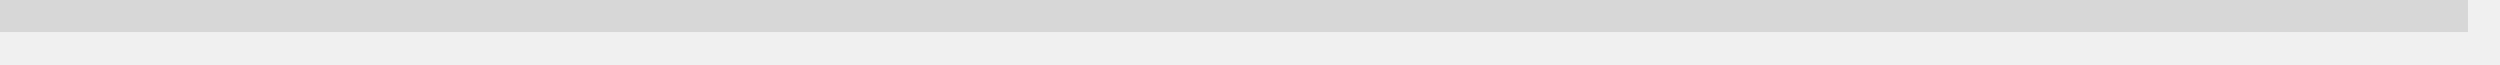
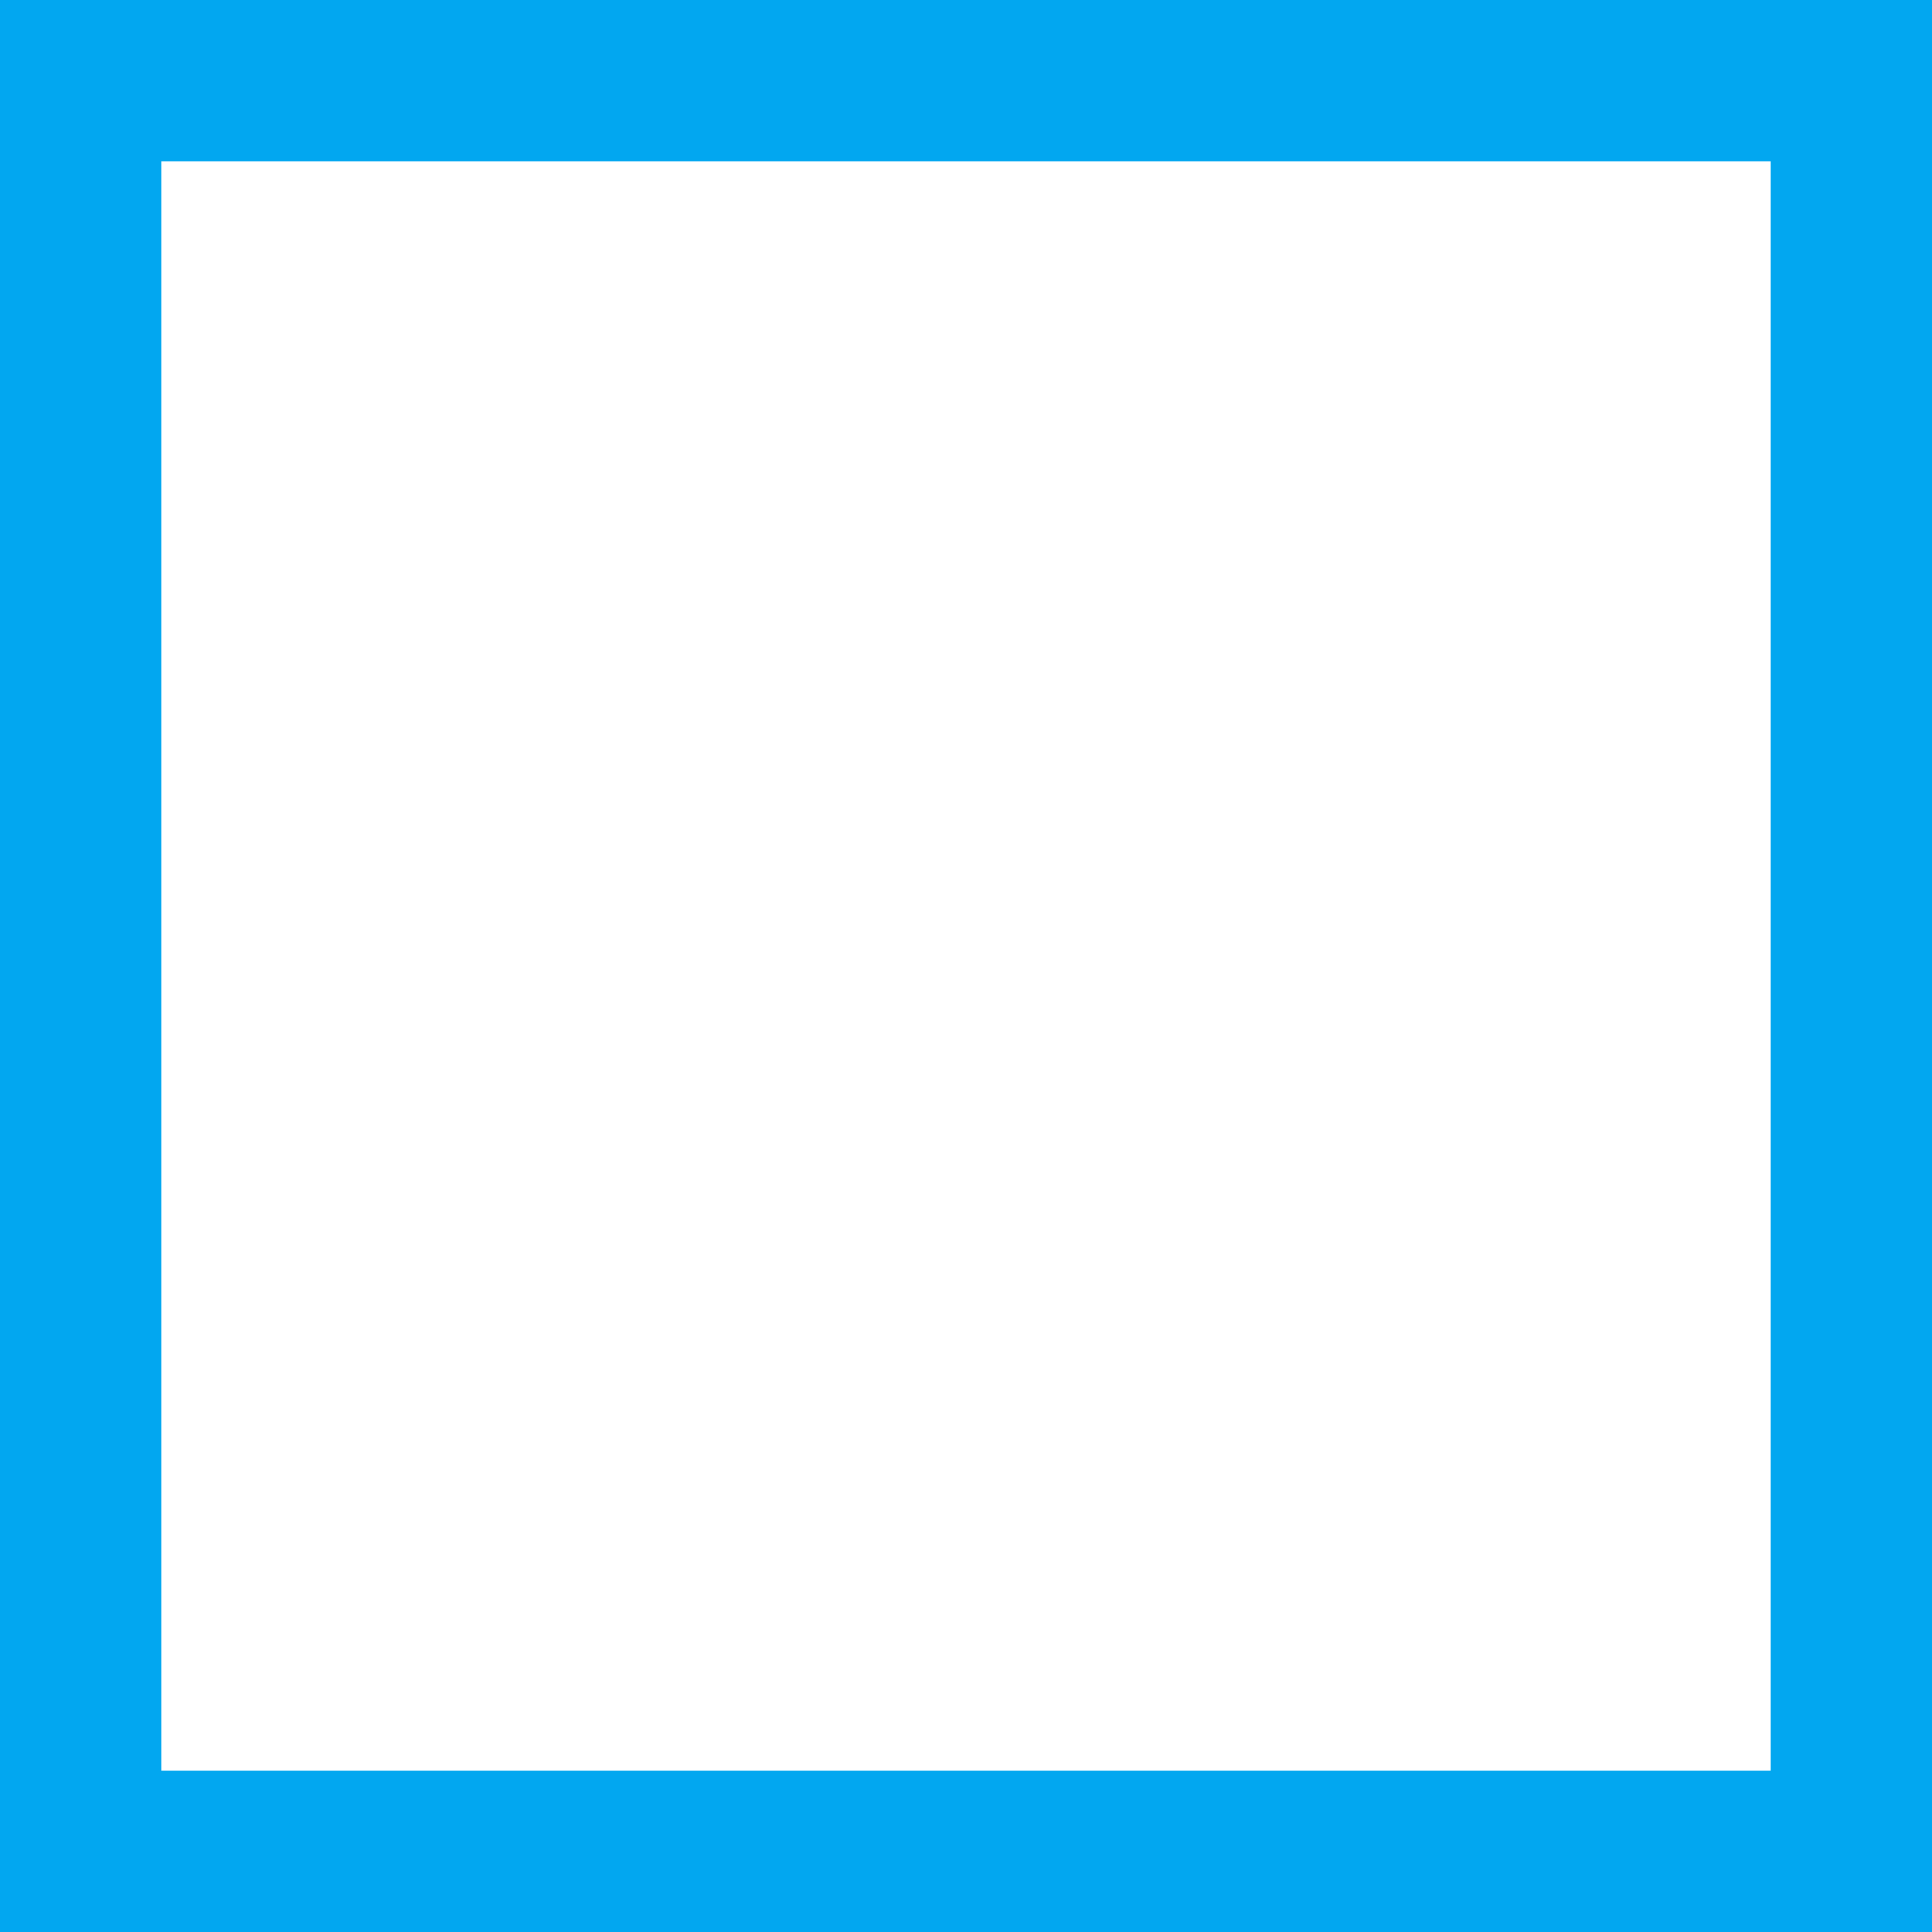
- <svg xmlns="http://www.w3.org/2000/svg" version="1.1" width="78px" height="2px">
-   <g transform="matrix(1 0 0 1 -910 -913 )">
-     <path d="M 910 913.5  L 987 913.5  " stroke-width="1" stroke="#d7d7d7" fill="none" />
-   </g>
+ <svg xmlns="http://www.w3.org/2000/svg" version="1.1" width="12px" height="12px" viewBox="135 4.5  12 12">
+   <path d="M 135.5 5  L 146.5 5  L 146.5 16  L 135.5 16  L 135.5 5  Z " fill-rule="nonzero" fill="#ffffff" stroke="none" />
+   <path d="M 135.5 5  L 146.5 5  L 146.5 16  L 135.5 16  L 135.5 5  Z " stroke-width="1" stroke="#02a7f0" fill="none" />
</svg>
